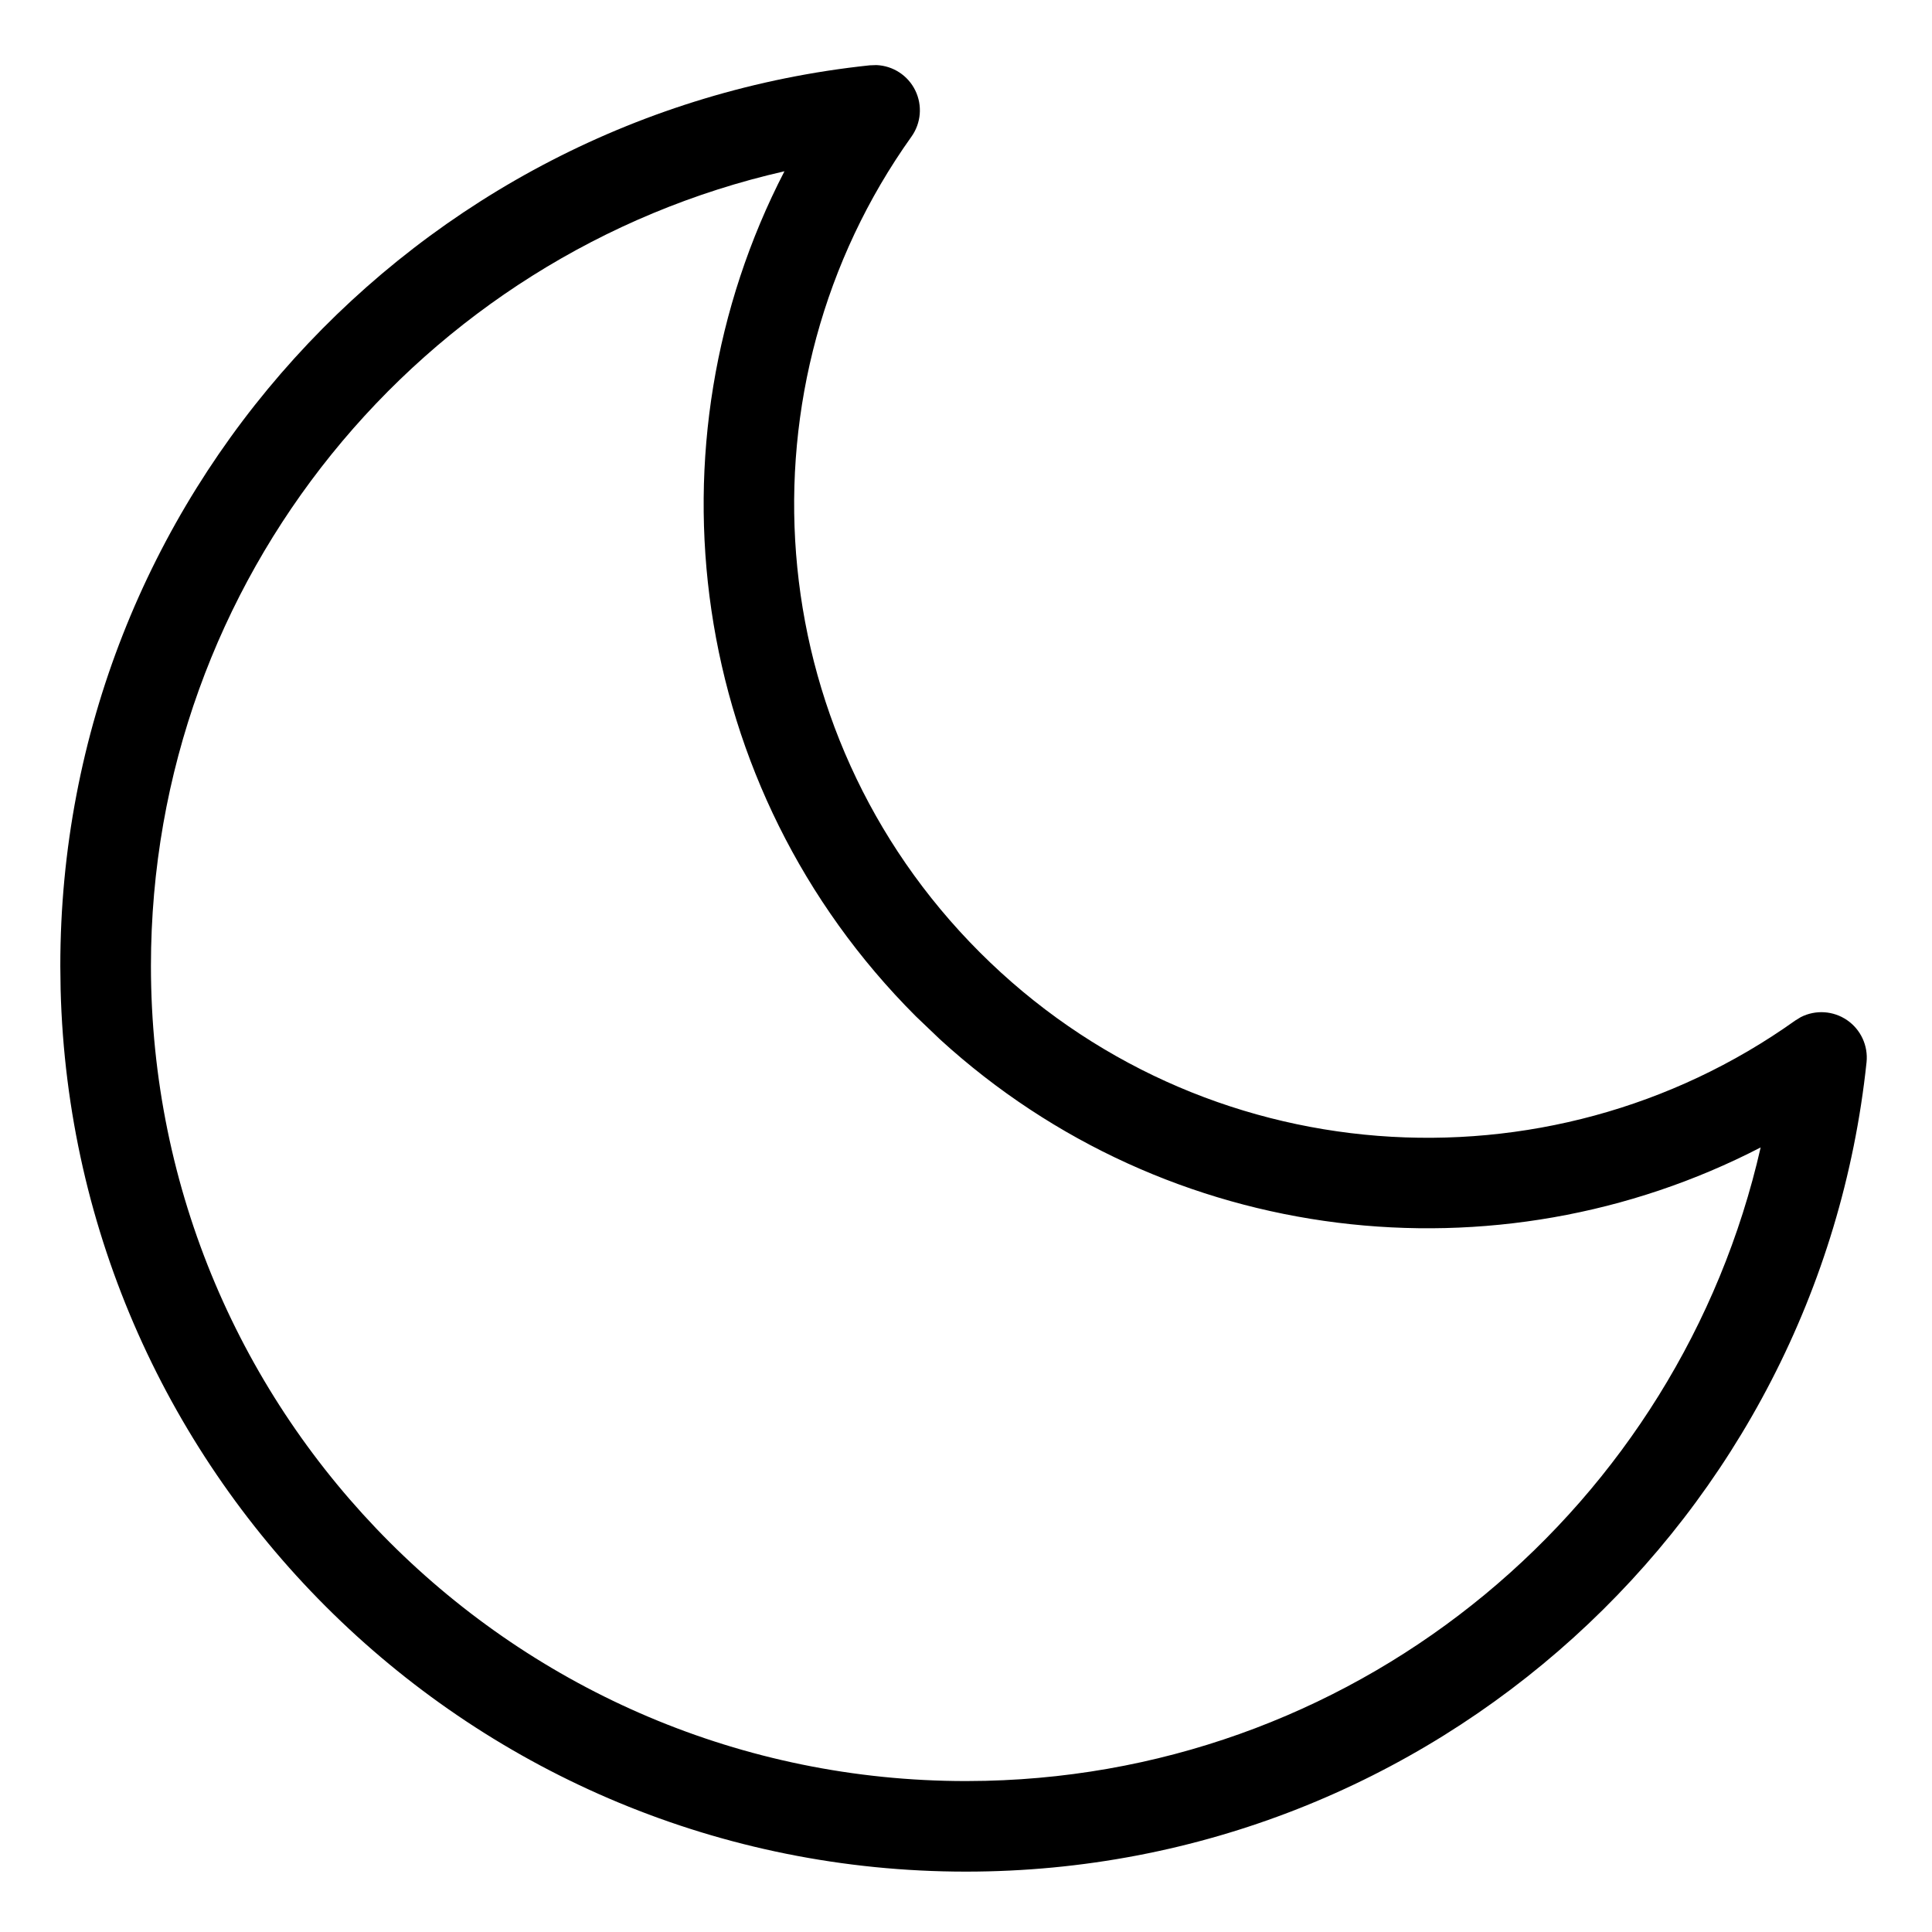
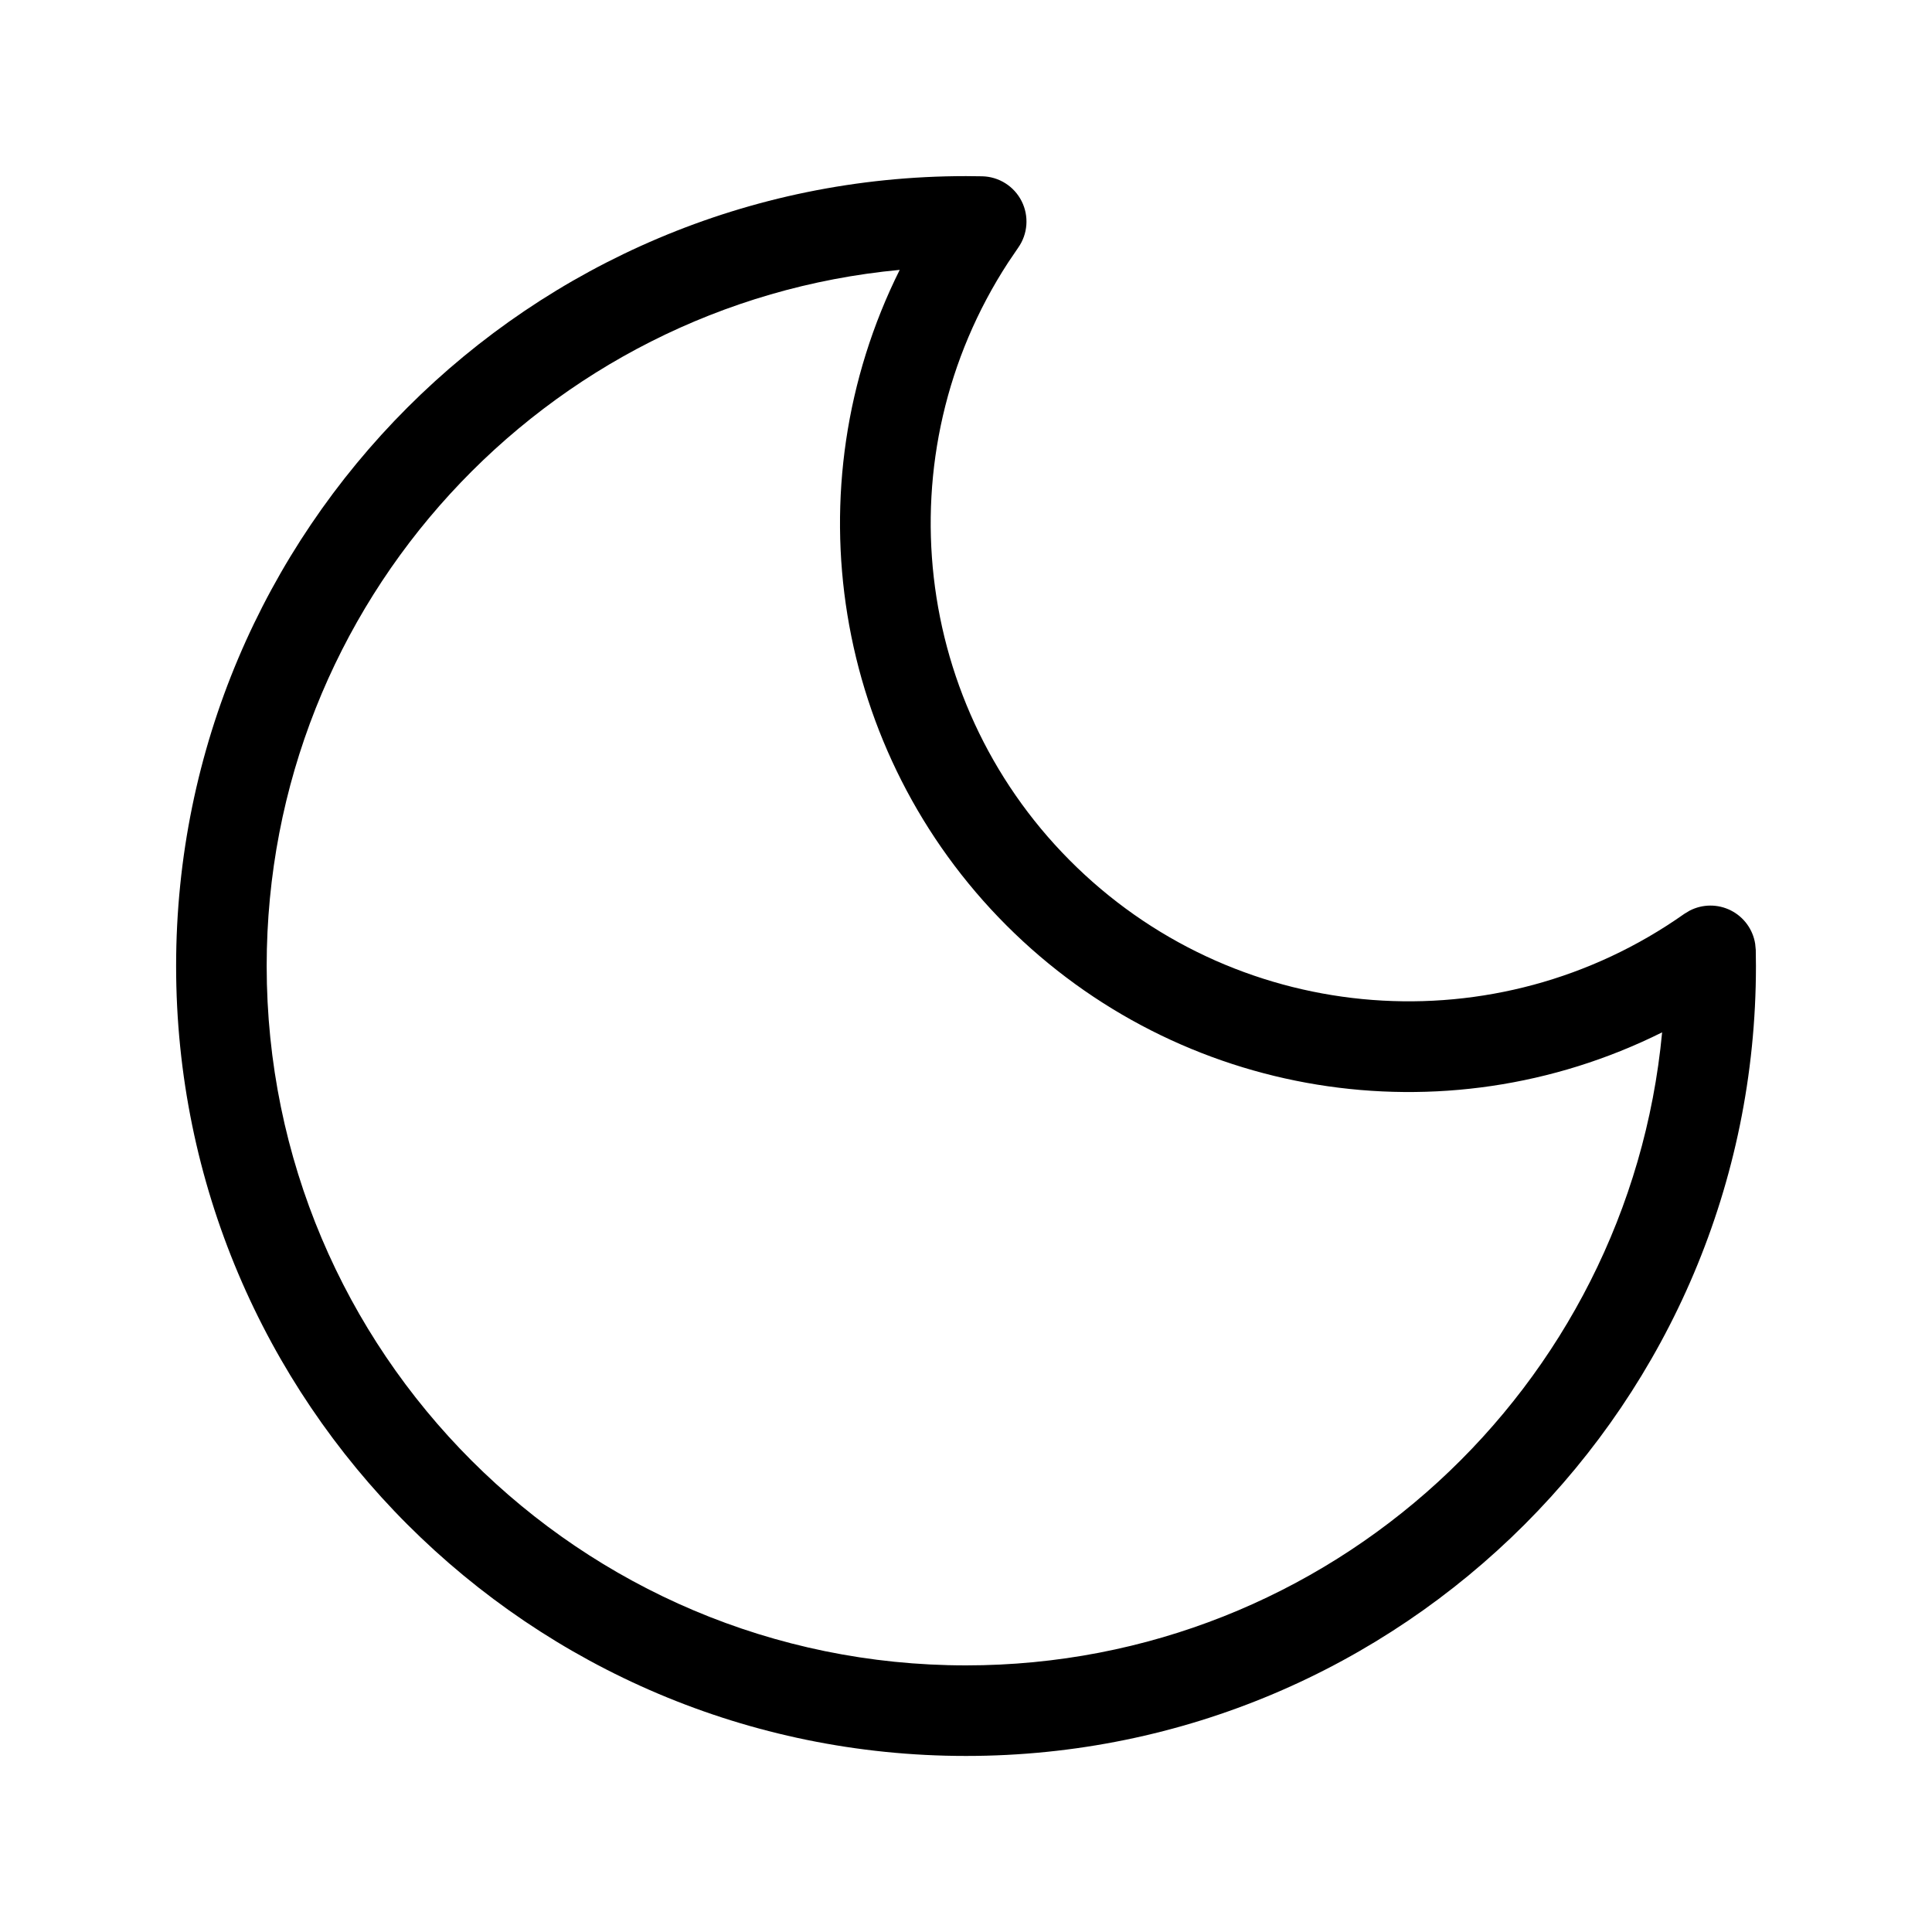
<svg xmlns="http://www.w3.org/2000/svg" width="32" height="32" fill="none" data-fui-icon="true" viewBox="0 0 32 32">
-   <path fill="currentColor" d="M14.516 1.078a.75.75 0 0 1 .58 1.186c-2.924 4.1-2.547 9.829 1.131 13.508s9.408 4.054 13.508 1.131l.093-.057a.752.752 0 0 1 1.088.747C30.12 25.128 23.747 30.999 16.001 31 7.846 31 1.209 24.491 1.004 16.386l-.005-.387c0-7.746 5.871-14.12 13.406-14.917zm-1.524 1.759C6.984 4.204 2.5 9.577 2.5 15.999c0 7.456 6.046 13.501 13.502 13.501l.325-.004c6.278-.149 11.492-4.584 12.835-10.491-4.36 2.256-9.812 1.663-13.593-1.79l-.401-.383c-3.789-3.789-4.512-9.478-2.175-13.995" />
+   <path fill="currentColor" d="M16.268 2.92a.75.75 0 0 1 .596 1.183l-.166.245a7.917 7.917 0 0 0 11.2 10.788l.088-.053a.75.75 0 0 1 1.085.548l.01.102.003.267c0 7.225-5.859 13.084-13.084 13.084S2.917 23.225 2.917 16 8.775 2.917 16 2.917q.134 0 .268.003m-1.366 1.55C9.02 5.023 4.417 9.973 4.417 16c0 6.397 5.186 11.584 11.583 11.584 6.026 0 10.976-4.604 11.53-10.485A9.417 9.417 0 0 1 14.902 4.47" />
</svg>
